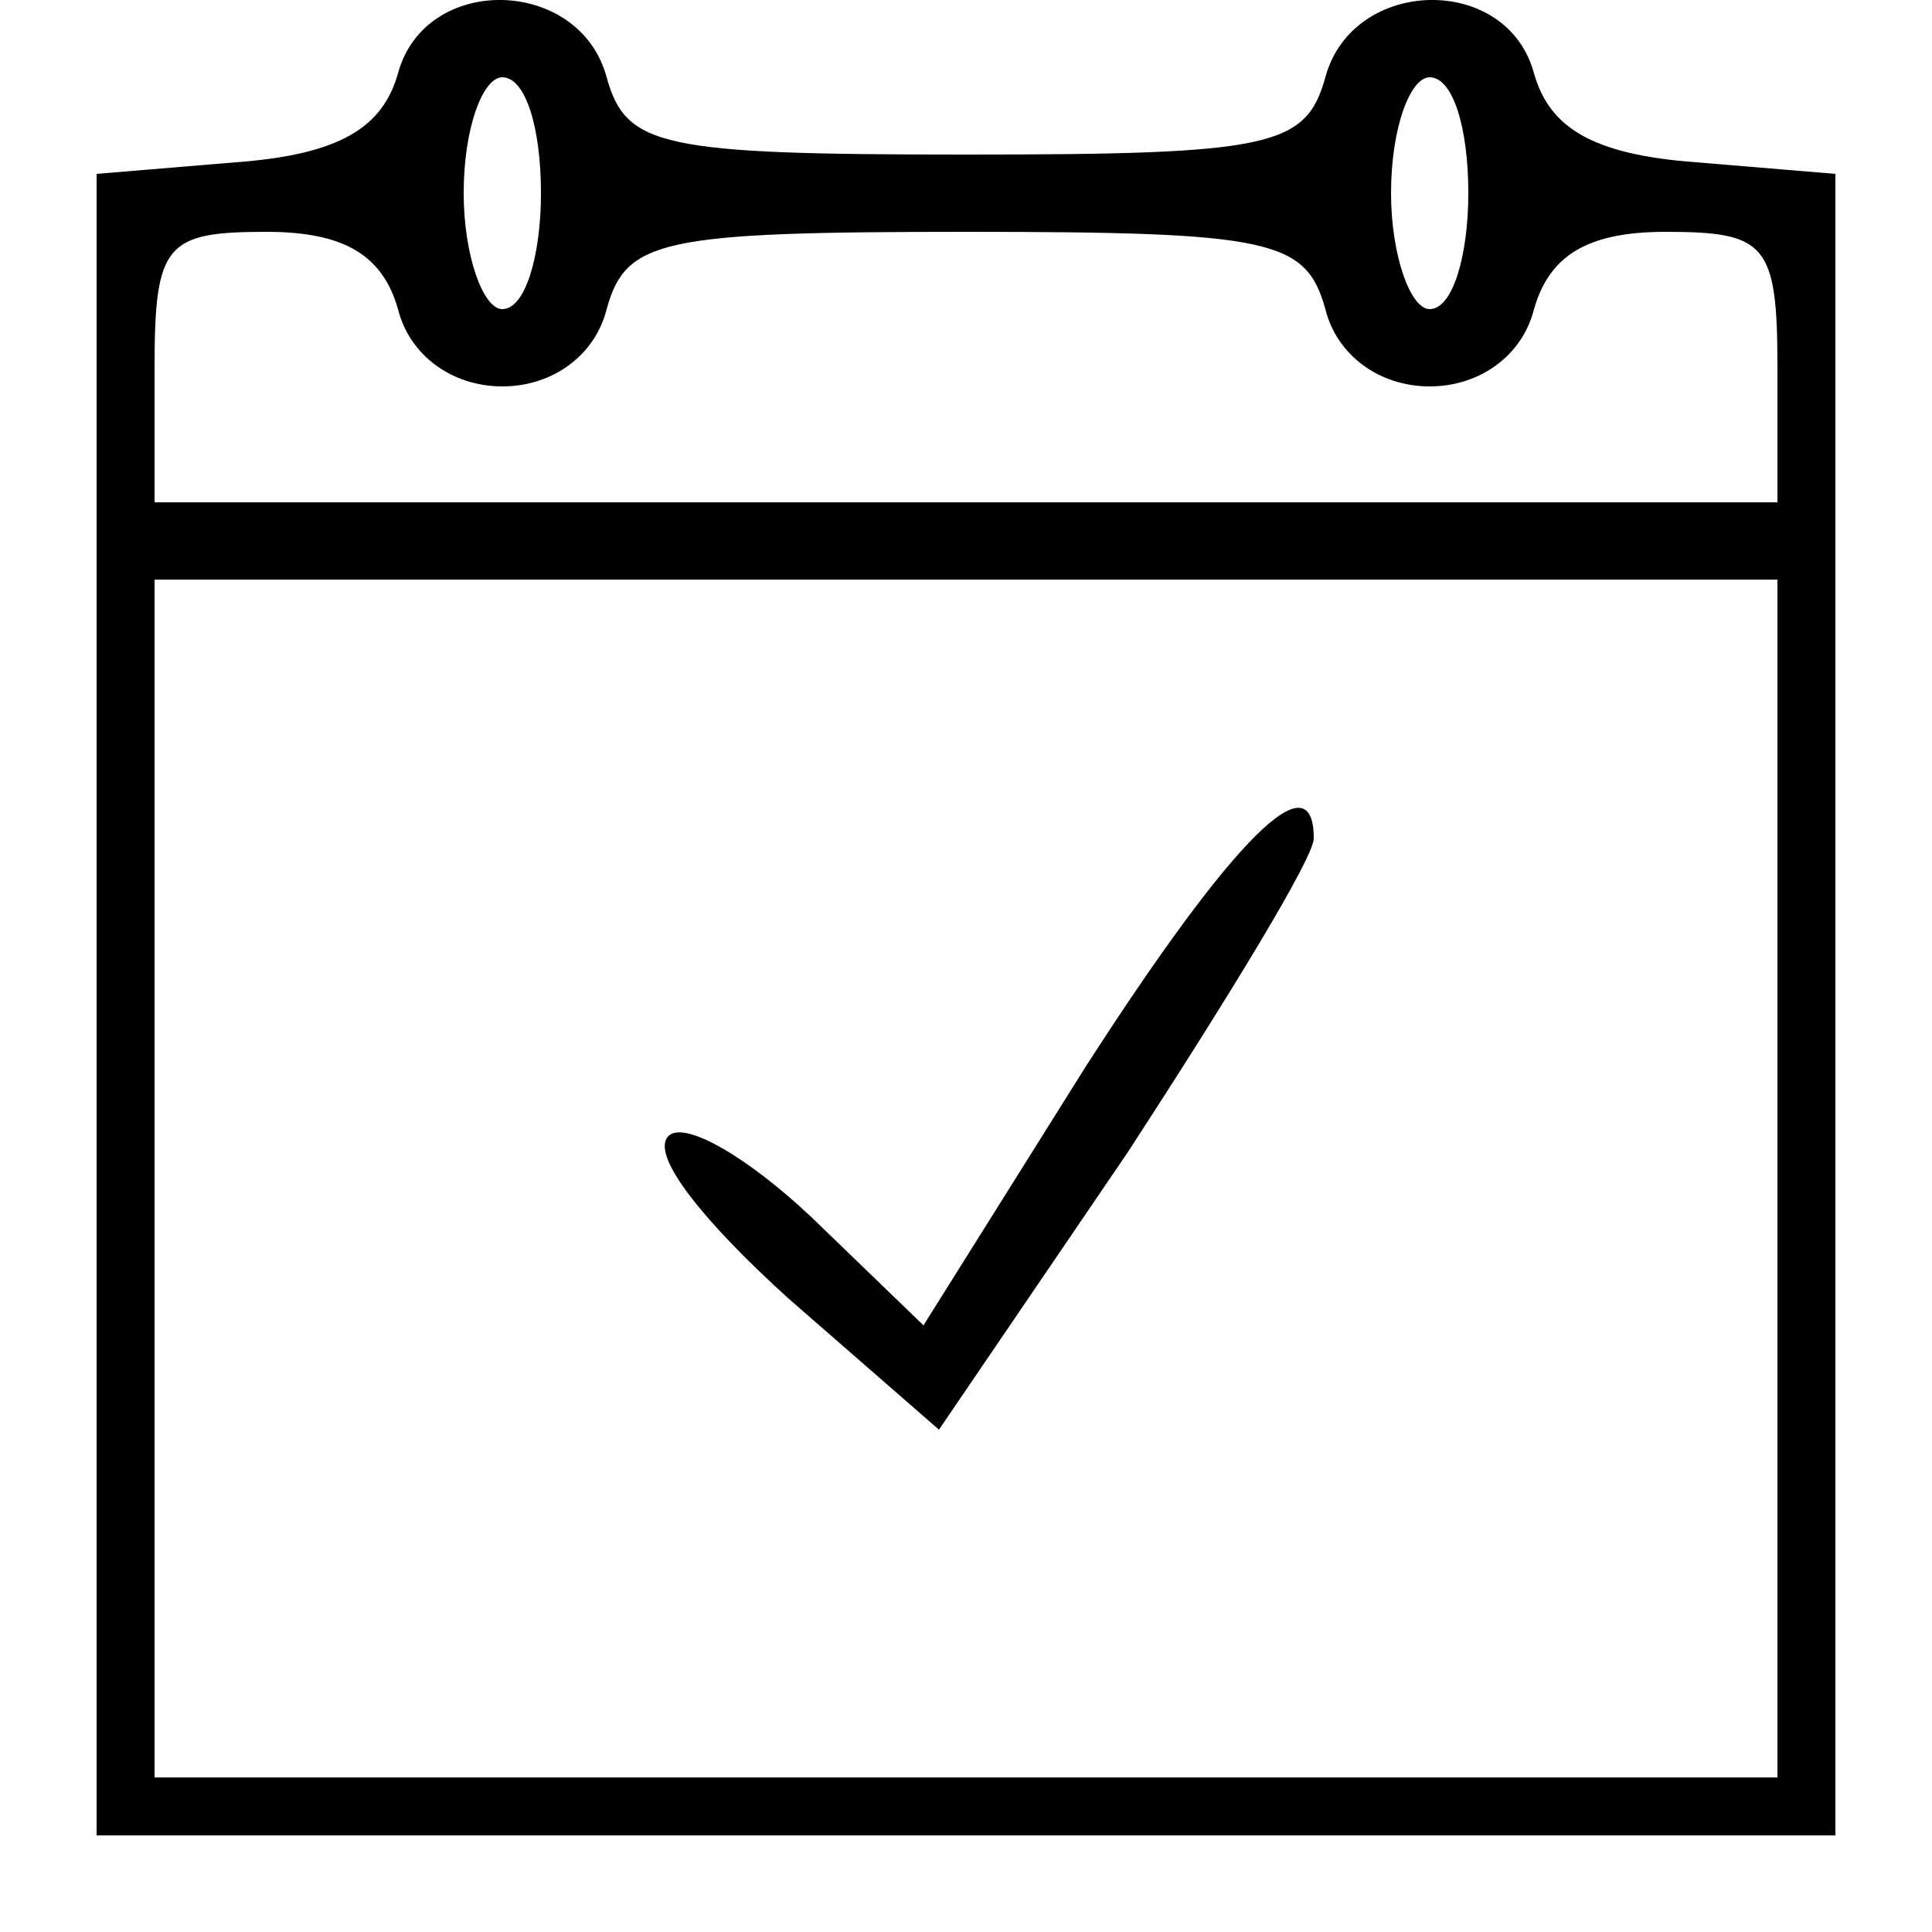
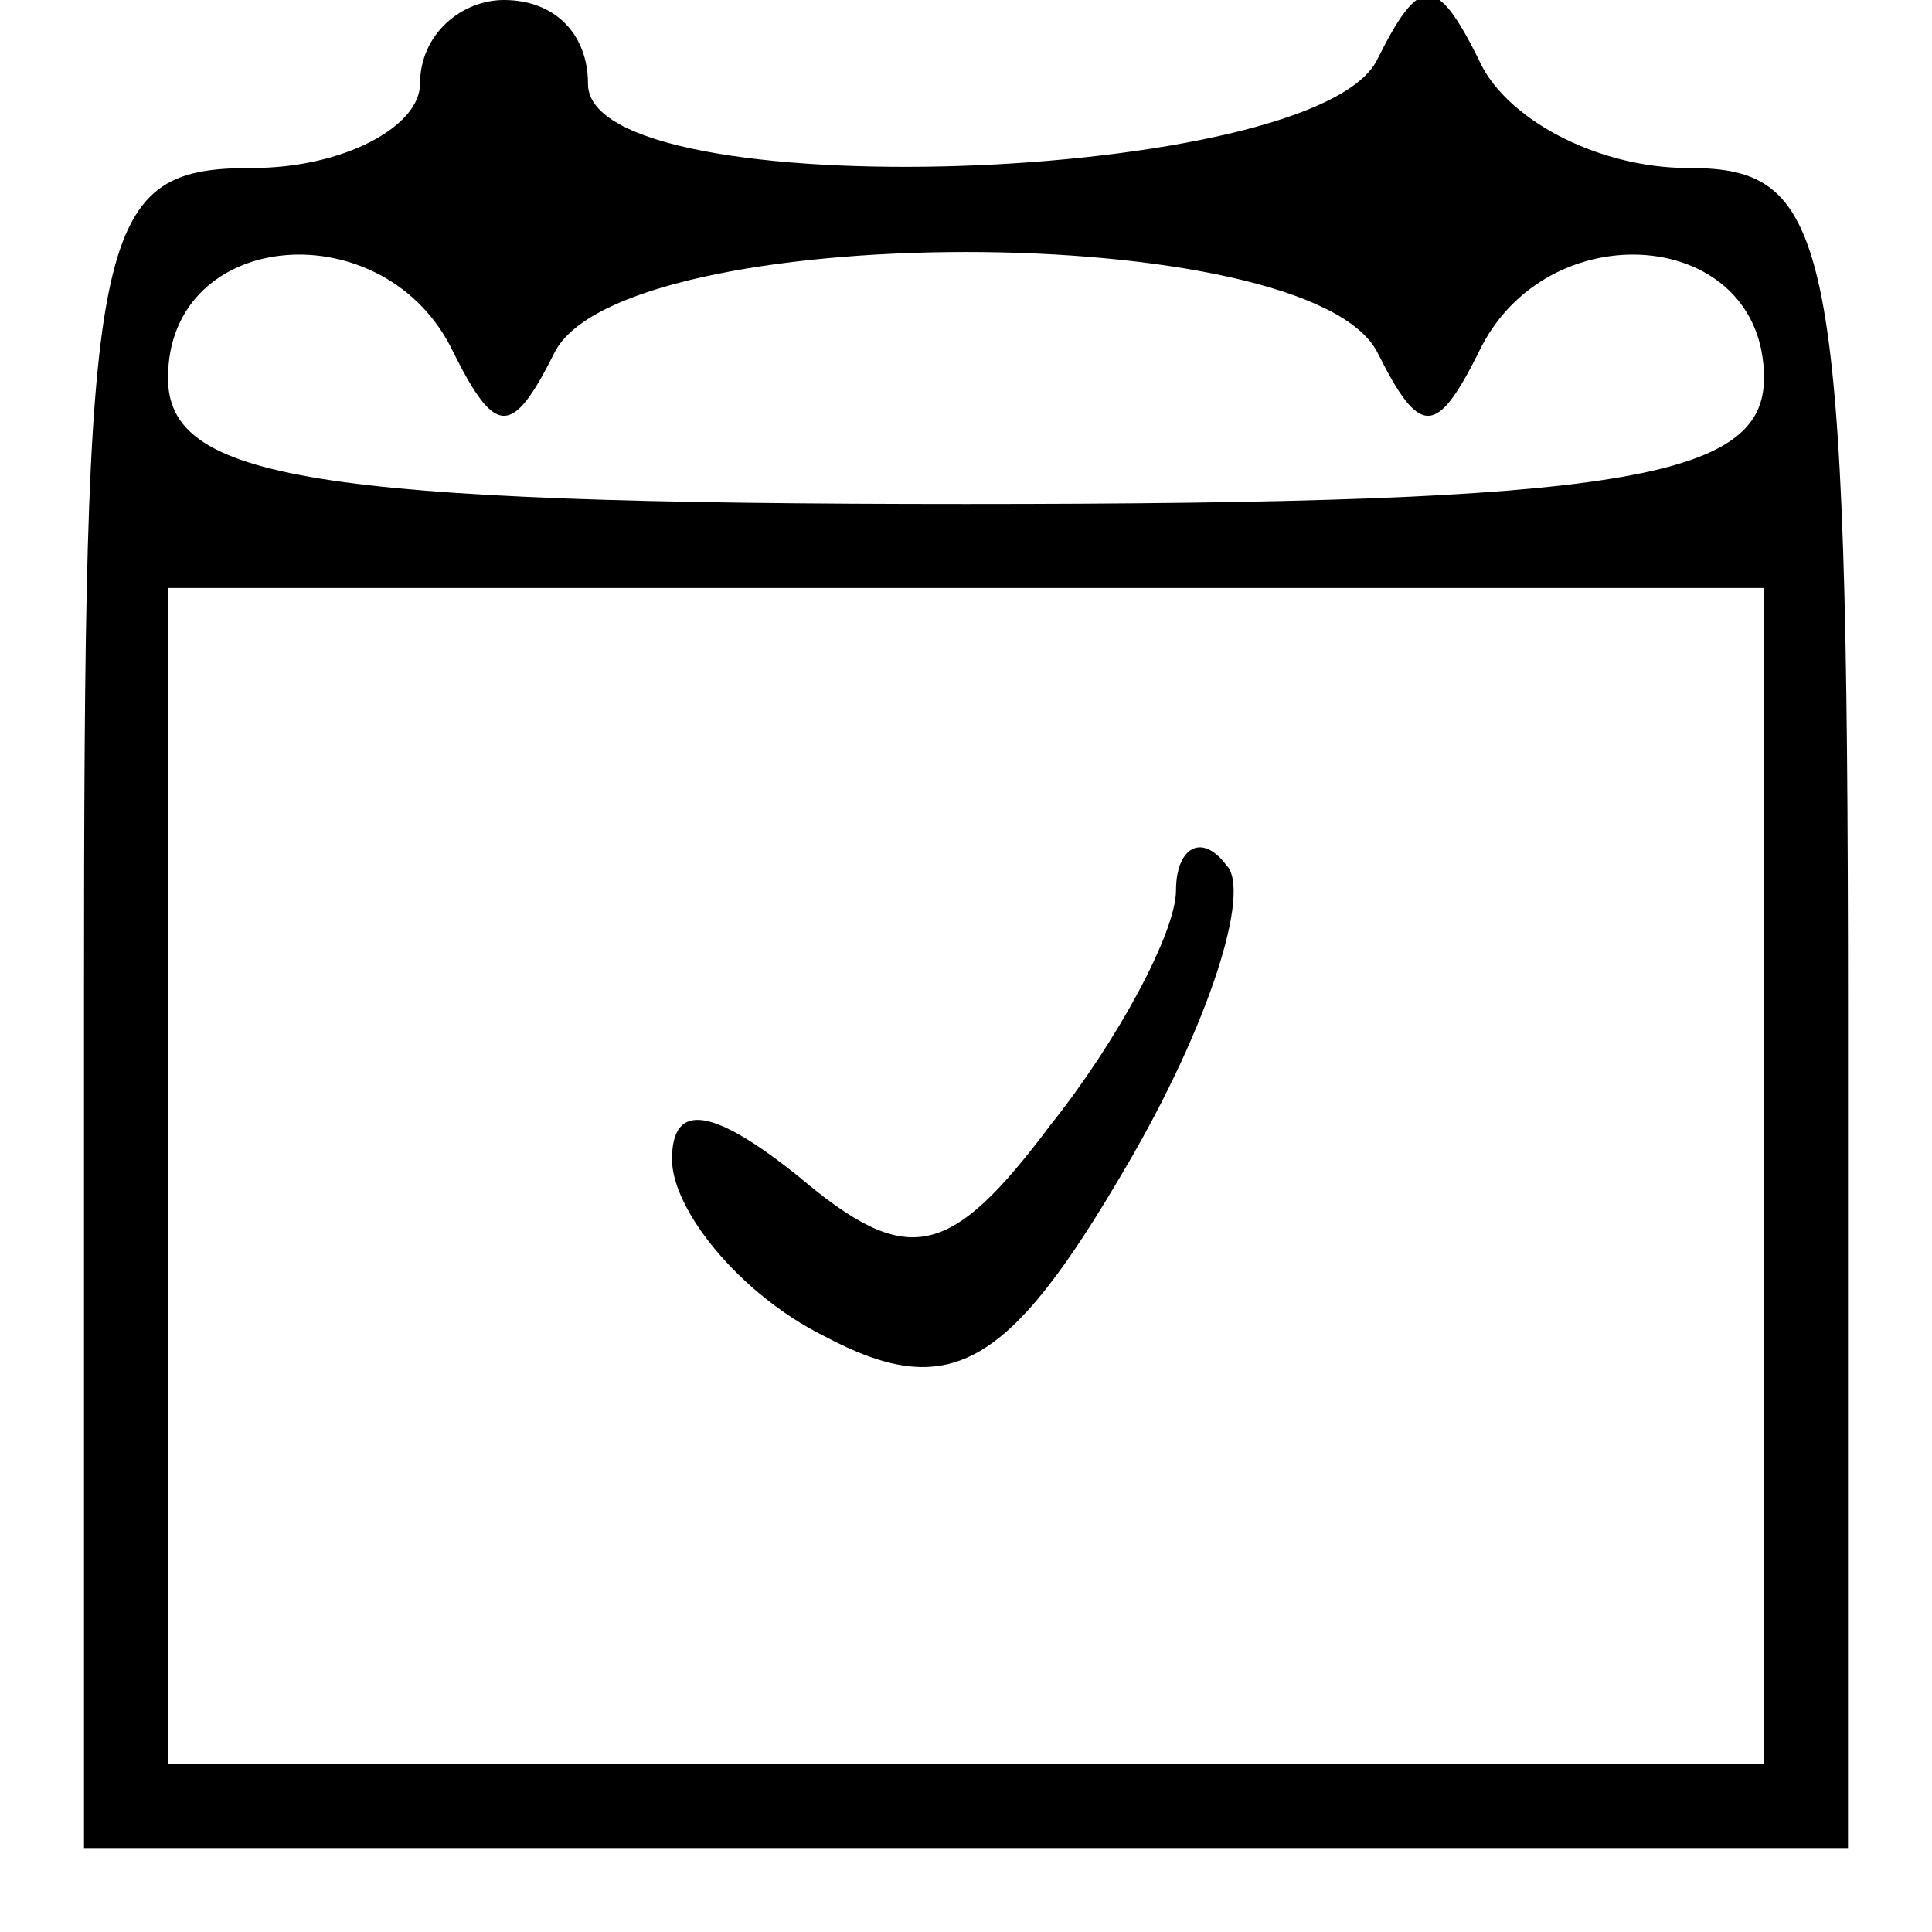
- <svg xmlns="http://www.w3.org/2000/svg" version="1.0" width="50pt" height="50pt" viewBox="0 0 50 50" preserveAspectRatio="xMidYMid meet">
-   <g transform="translate(0,50) scale(0.1,-0.1)" fill="#000000" stroke="none">
-     <path d="M103 481 c-4 -14 -15 -21 -42 -23 l-36 -3 0 -215 0 -215 225 0 225 0 0 215 0 215 -36 3 c-27 2 -38 9 -42 23 -7 26 -47 25 -54 -1 -5 -18 -14 -20 -93 -20 -79 0 -88 2 -93 20 -7 26 -47 27 -54 1z m37 -31 c0 -16 -4 -30 -10 -30 -5 0 -10 14 -10 30 0 17 5 30 10 30 6 0 10 -13 10 -30z m240 0 c0 -16 -4 -30 -10 -30 -5 0 -10 14 -10 30 0 17 5 30 10 30 6 0 10 -13 10 -30z m-277 -30 c3 -12 14 -20 27 -20 13 0 24 8 27 20 5 18 14 20 93 20 79 0 88 -2 93 -20 3 -12 14 -20 27 -20 13 0 24 8 27 20 4 14 14 20 34 20 26 0 29 -3 29 -35 l0 -35 -210 0 -210 0 0 35 c0 32 3 35 29 35 20 0 30 -6 34 -20z m357 -225 l0 -155 -210 0 -210 0 0 155 0 155 210 0 210 0 0 -155z" />
-     <path d="M281 224 l-42 -67 -29 28 c-17 16 -33 25 -37 21 -5 -5 10 -23 31 -42 l39 -34 49 72 c26 40 48 76 48 81 0 21 -21 0 -59 -59z" />
+ <svg xmlns="http://www.w3.org/2000/svg" version="1.0" width="23pt" height="23pt" viewBox="0 0 23 23" preserveAspectRatio="xMidYMid meet">
+   <g transform="translate(0,23) scale(0.1,-0.1)" fill="#000000" stroke="none">
+     <path d="M50 220 c0 -5 -9 -10 -20 -10 -19 0 -20 -7 -20 -100 l0 -100 105 0 105 0 0 100 c0 92 -2 100 -19 100 -11 0 -22 6 -25 13 -5 10 -7 10 -12 0 -7 -15 -94 -18 -94 -3 0 6 -4 10 -10 10 -5 0 -10 -4 -10 -10z m4 -32 c5 -10 7 -10 12 0 8 16 90 16 98 0 5 -10 7 -10 12 0 8 17 34 15 34 -3 0 -12 -17 -15 -95 -15 -78 0 -95 3 -95 15 0 18 26 20 34 3z m156 -98 l0 -70 -95 0 -95 0 0 70 0 70 95 0 95 0 0 -70z" />
+     <path d="M140 124 c0 -5 -7 -18 -15 -28 -12 -16 -17 -17 -30 -6 -10 8 -15 9 -15 2 0 -6 8 -16 18 -21 15 -8 22 -4 36 20 10 17 15 33 12 36 -3 4 -6 2 -6 -3z" />
  </g>
</svg>
